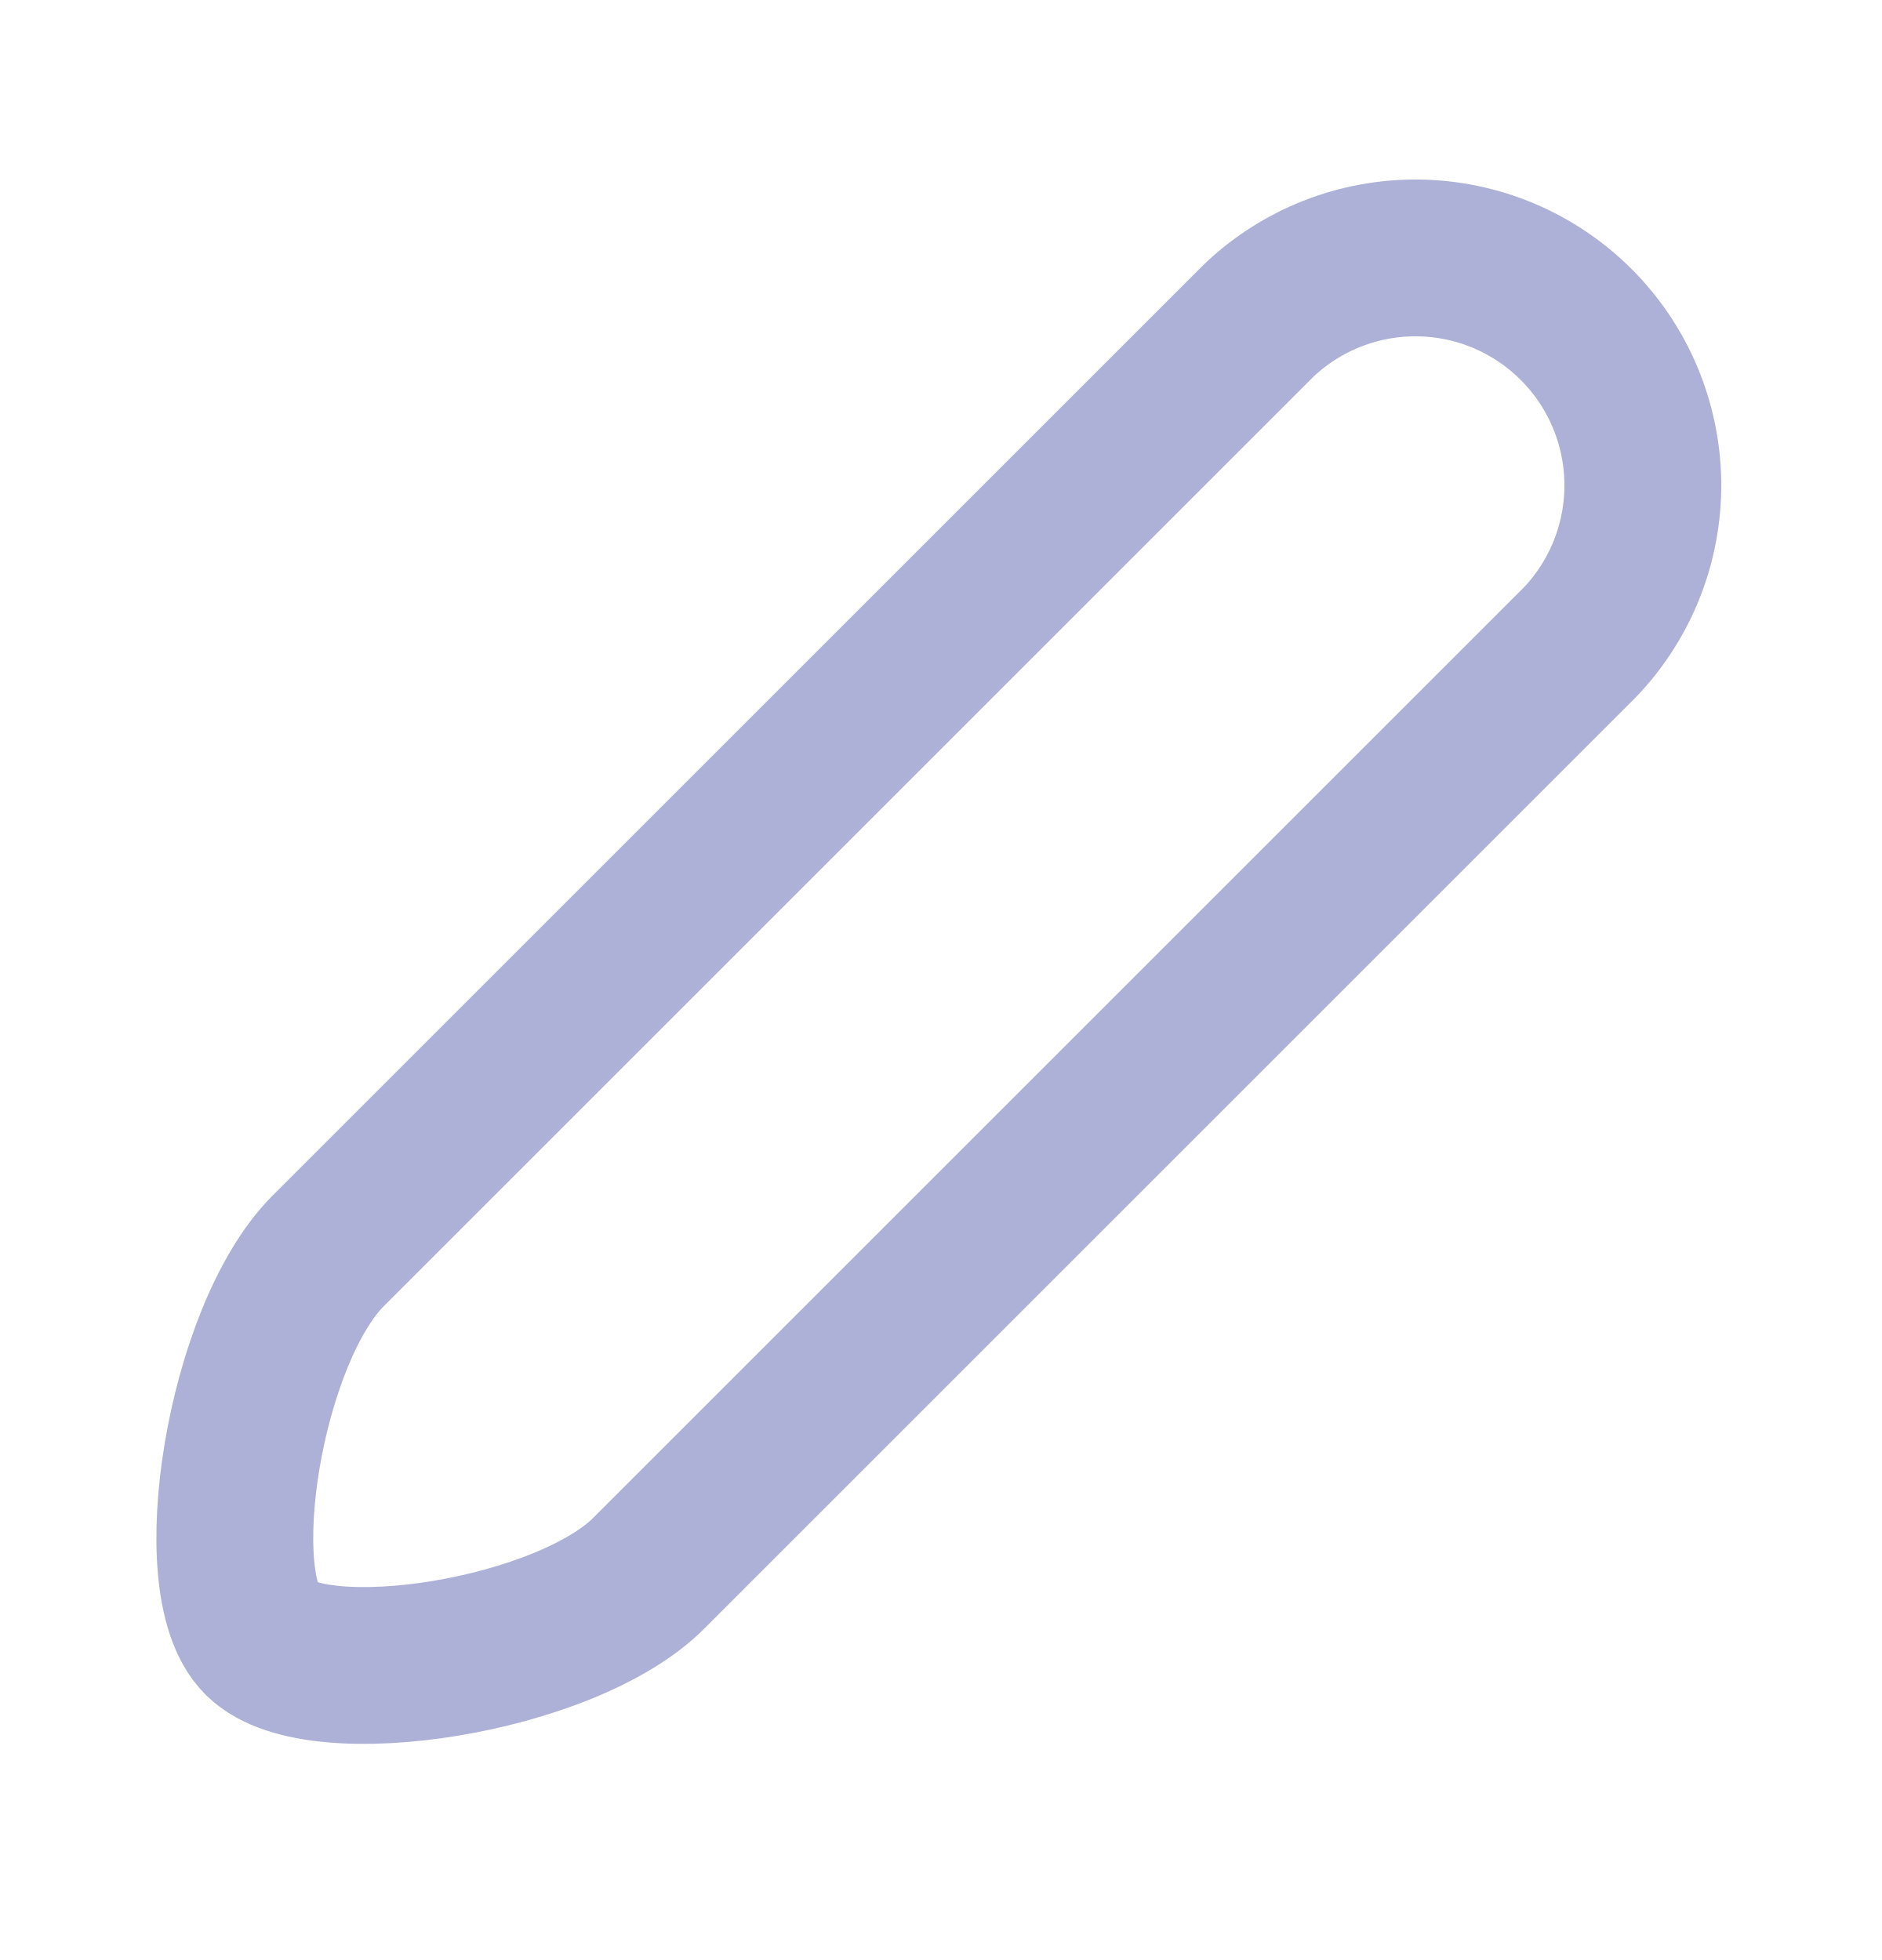
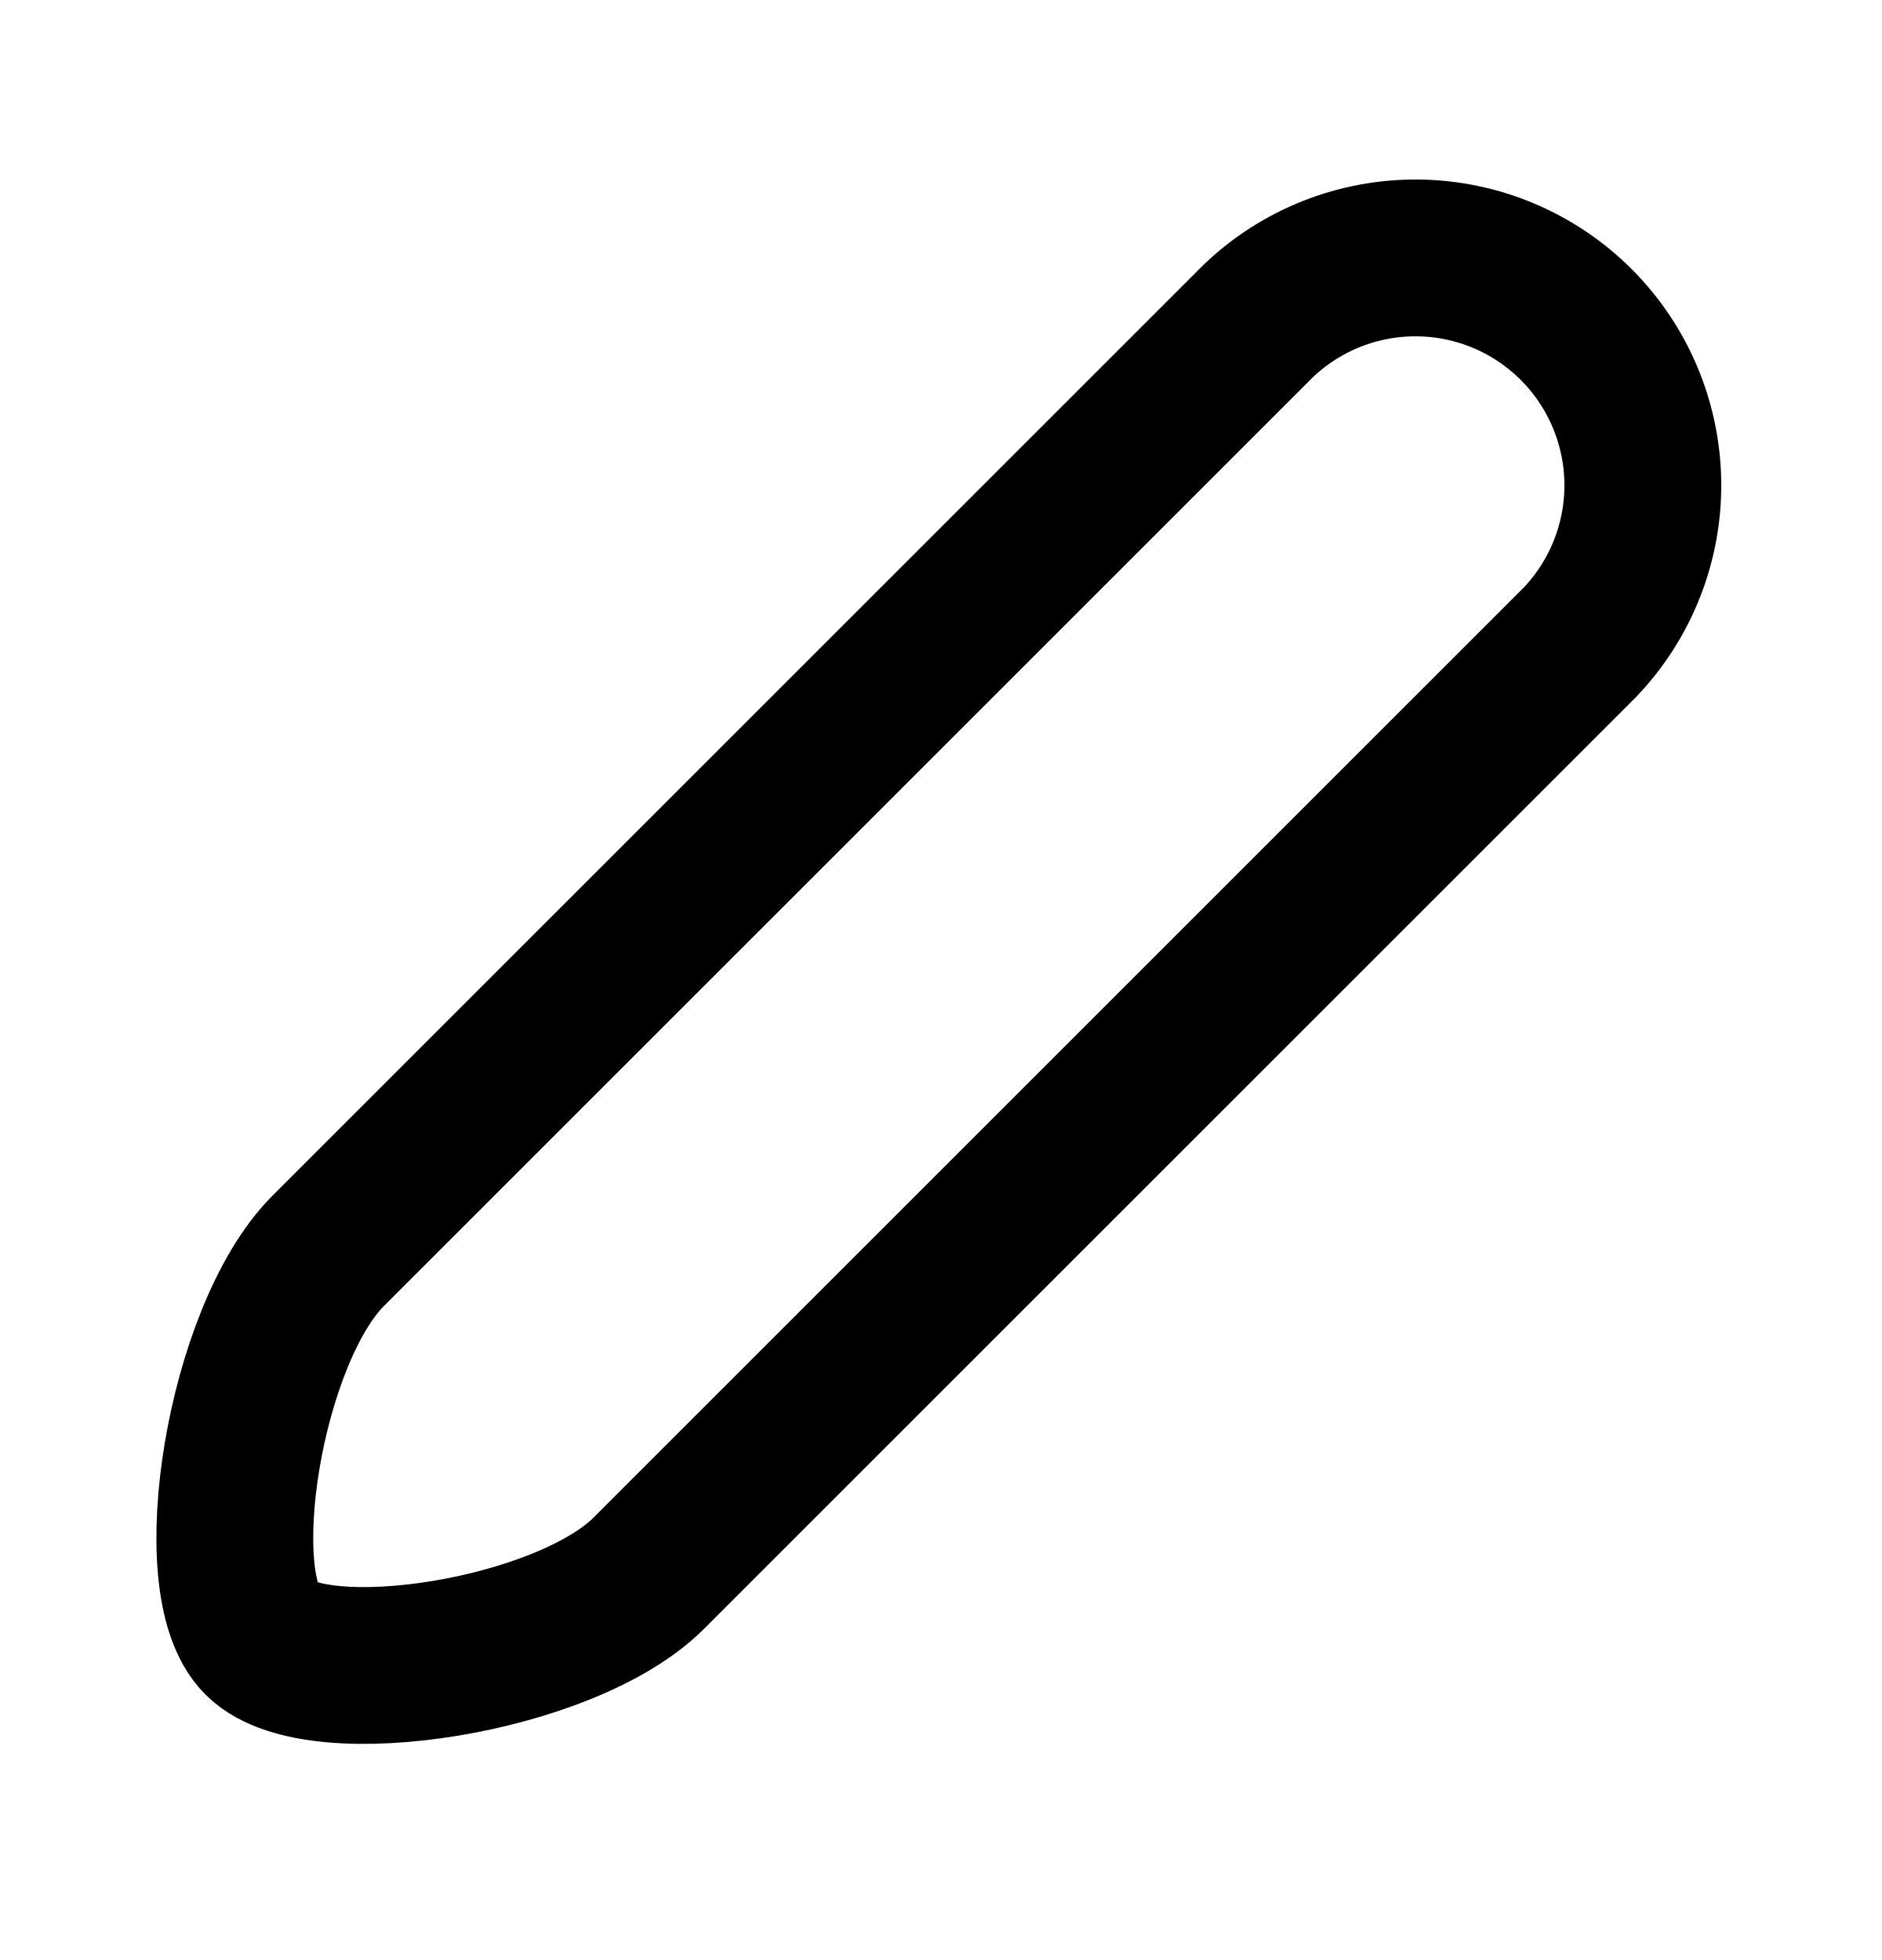
- <svg xmlns="http://www.w3.org/2000/svg" width="24" height="25" viewBox="0 0 24 25" fill="none">
-   <path d="M20.15 8.19L8.28 20.06C7.22 21.13 4.05 21.62 3.33 20.91C2.61 20.2 3.12 17.03 4.18 15.96L16.05 4.09C16.598 3.568 17.328 3.281 18.085 3.29C18.842 3.299 19.565 3.604 20.1 4.139C20.636 4.675 20.94 5.398 20.95 6.155C20.959 6.912 20.672 7.642 20.15 8.19Z" stroke="#ADB0D7" stroke-width="2" stroke-linecap="round" stroke-linejoin="round" />
+ <svg xmlns="http://www.w3.org/2000/svg" viewBox="0 0 24 25" fill="none">
+   <path stroke="currentColor" d="M20.15 8.19L8.28 20.06C7.22 21.13 4.05 21.62 3.33 20.91C2.61 20.2 3.12 17.03 4.18 15.96L16.05 4.09C16.598 3.568 17.328 3.281 18.085 3.29C18.842 3.299 19.565 3.604 20.1 4.139C20.636 4.675 20.94 5.398 20.95 6.155C20.959 6.912 20.672 7.642 20.15 8.19Z" stroke-width="2" stroke-linecap="round" stroke-linejoin="round" />
</svg>
